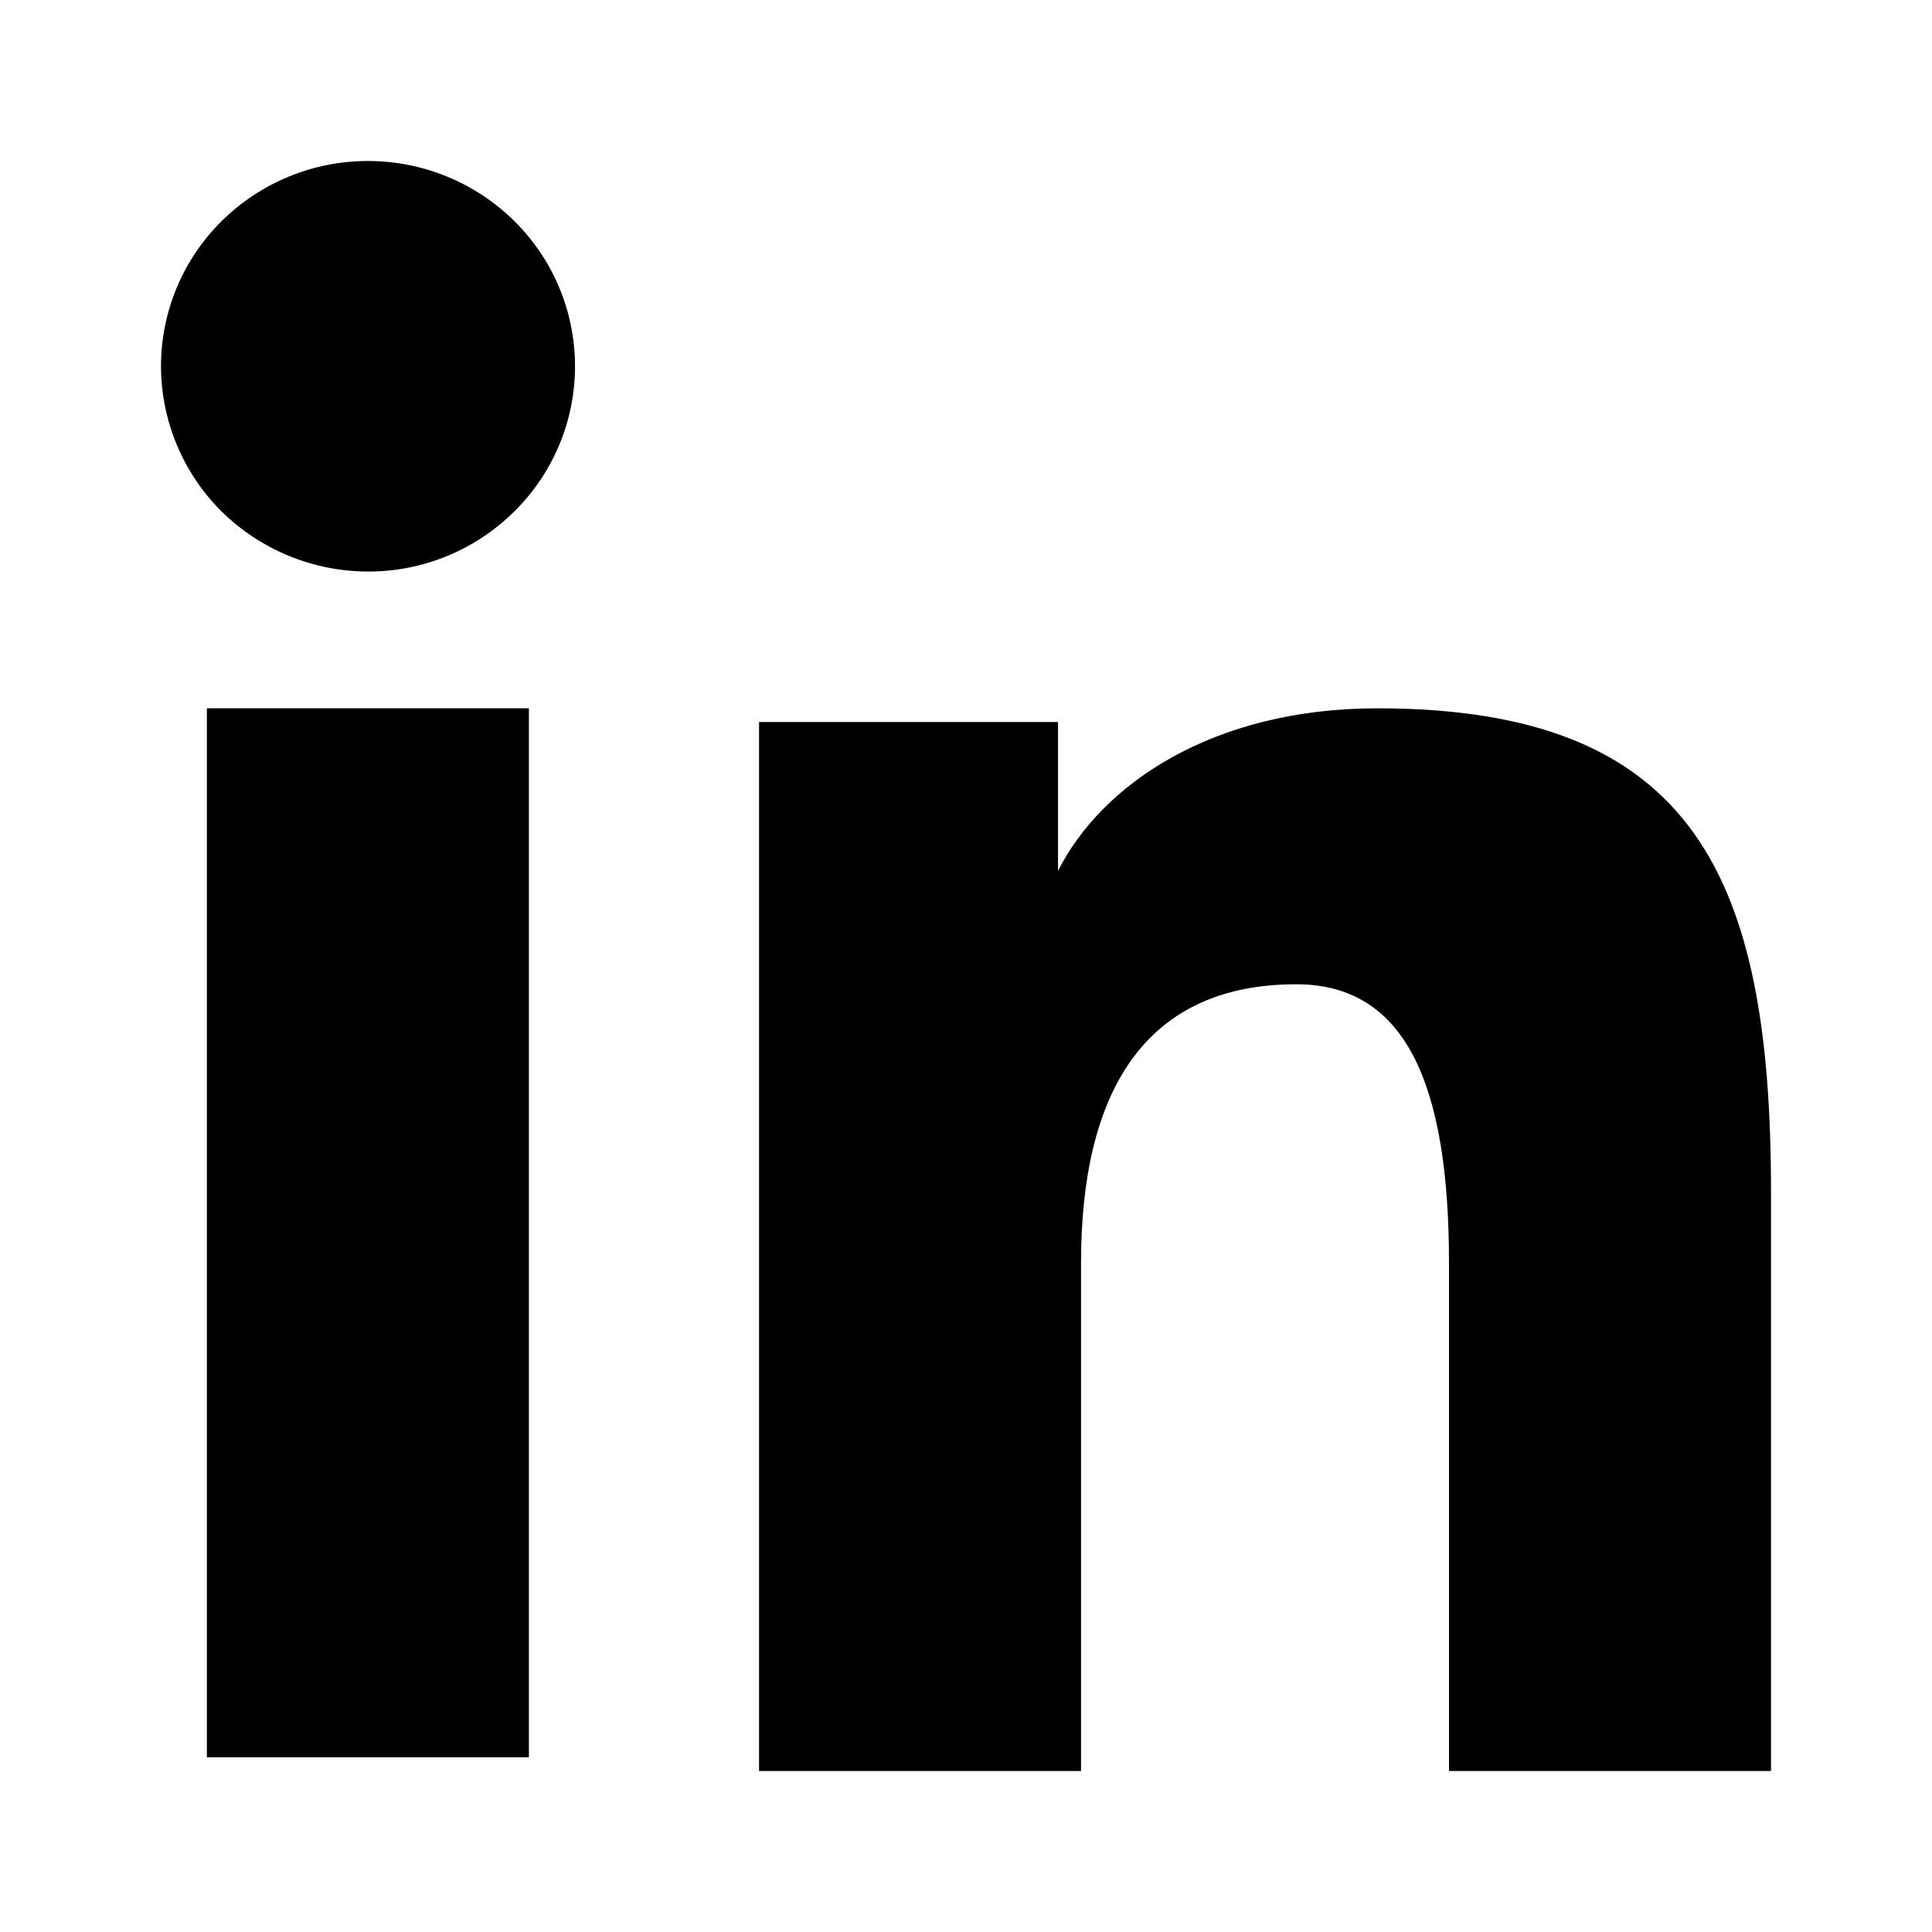
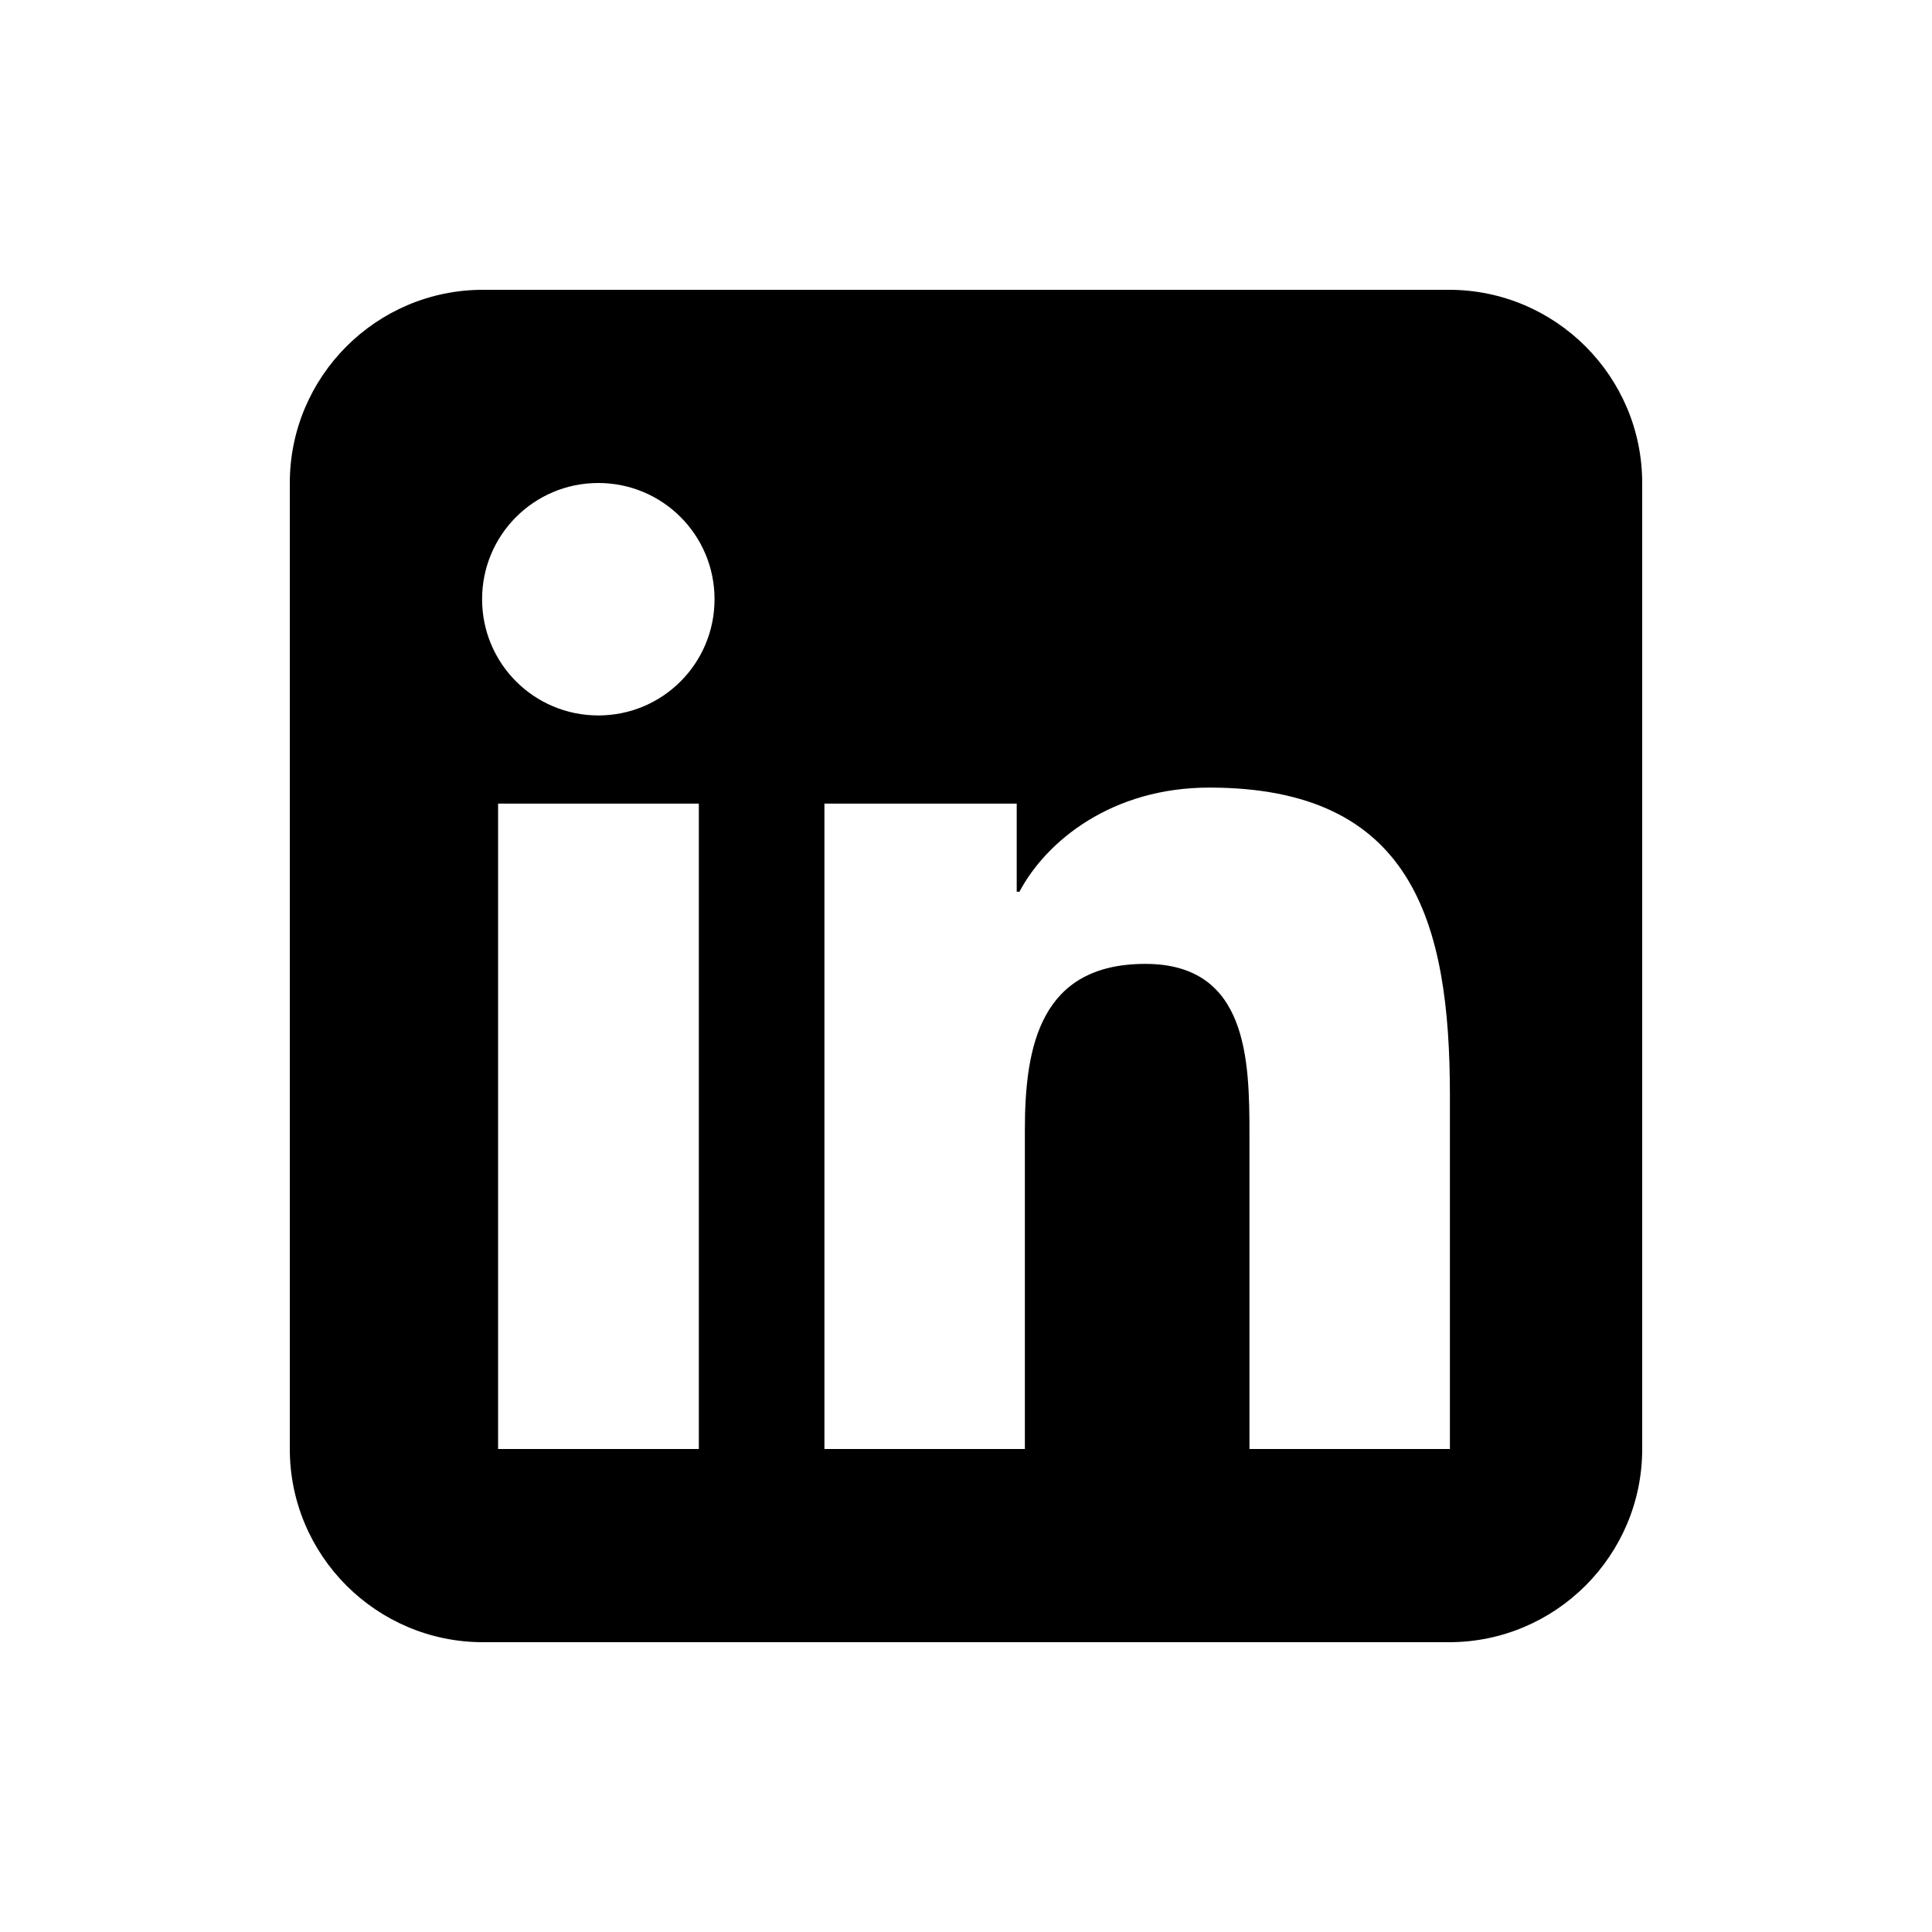
- <svg xmlns="http://www.w3.org/2000/svg" width="24" height="24" viewBox="0 0 24 24">
-   <path fill="currentColor" fill-rule="evenodd" d="M9.429 8.969h3.714v1.85c.535-1.064 1.907-2.02 3.968-2.02c3.951 0 4.889 2.118 4.889 6.004V22h-4v-6.312c0-2.213-.535-3.461-1.897-3.461c-1.889 0-2.674 1.345-2.674 3.46V22h-4zM2.57 21.83h4V8.799h-4zM7.143 4.55a2.53 2.53 0 0 1-.753 1.802a2.57 2.57 0 0 1-1.82.748a2.6 2.6 0 0 1-1.818-.747A2.55 2.55 0 0 1 2 4.55c0-.677.27-1.325.753-1.803A2.58 2.58 0 0 1 4.571 2c.682 0 1.336.269 1.819.747s.753 1.126.753 1.803" clip-rule="evenodd" />
+ <svg xmlns="http://www.w3.org/2000/svg" viewBox="0 0 640 640">
+   <path d="M160 96C124.7 96 96 124.7 96 160L96 480C96 515.3 124.7 544 160 544L480 544C515.3 544 544 515.3 544 480L544 160C544 124.7 515.3 96 480 96L160 96zM165 266.2L231.5 266.2L231.5 480L165 480L165 266.2zM236.7 198.5C236.7 219.8 219.5 237 198.2 237C176.9 237 159.7 219.8 159.7 198.5C159.7 177.2 176.9 160 198.2 160C219.5 160 236.7 177.2 236.7 198.5zM413.9 480L413.9 376C413.9 351.2 413.4 319.3 379.4 319.3C344.8 319.3 339.5 346.3 339.5 374.2L339.5 480L273.1 480L273.1 266.2L336.8 266.2L336.8 295.4L337.7 295.4C346.6 278.6 368.3 260.9 400.6 260.9C467.8 260.9 480.3 305.2 480.3 362.8L480.3 480L413.9 480z" />
</svg>
